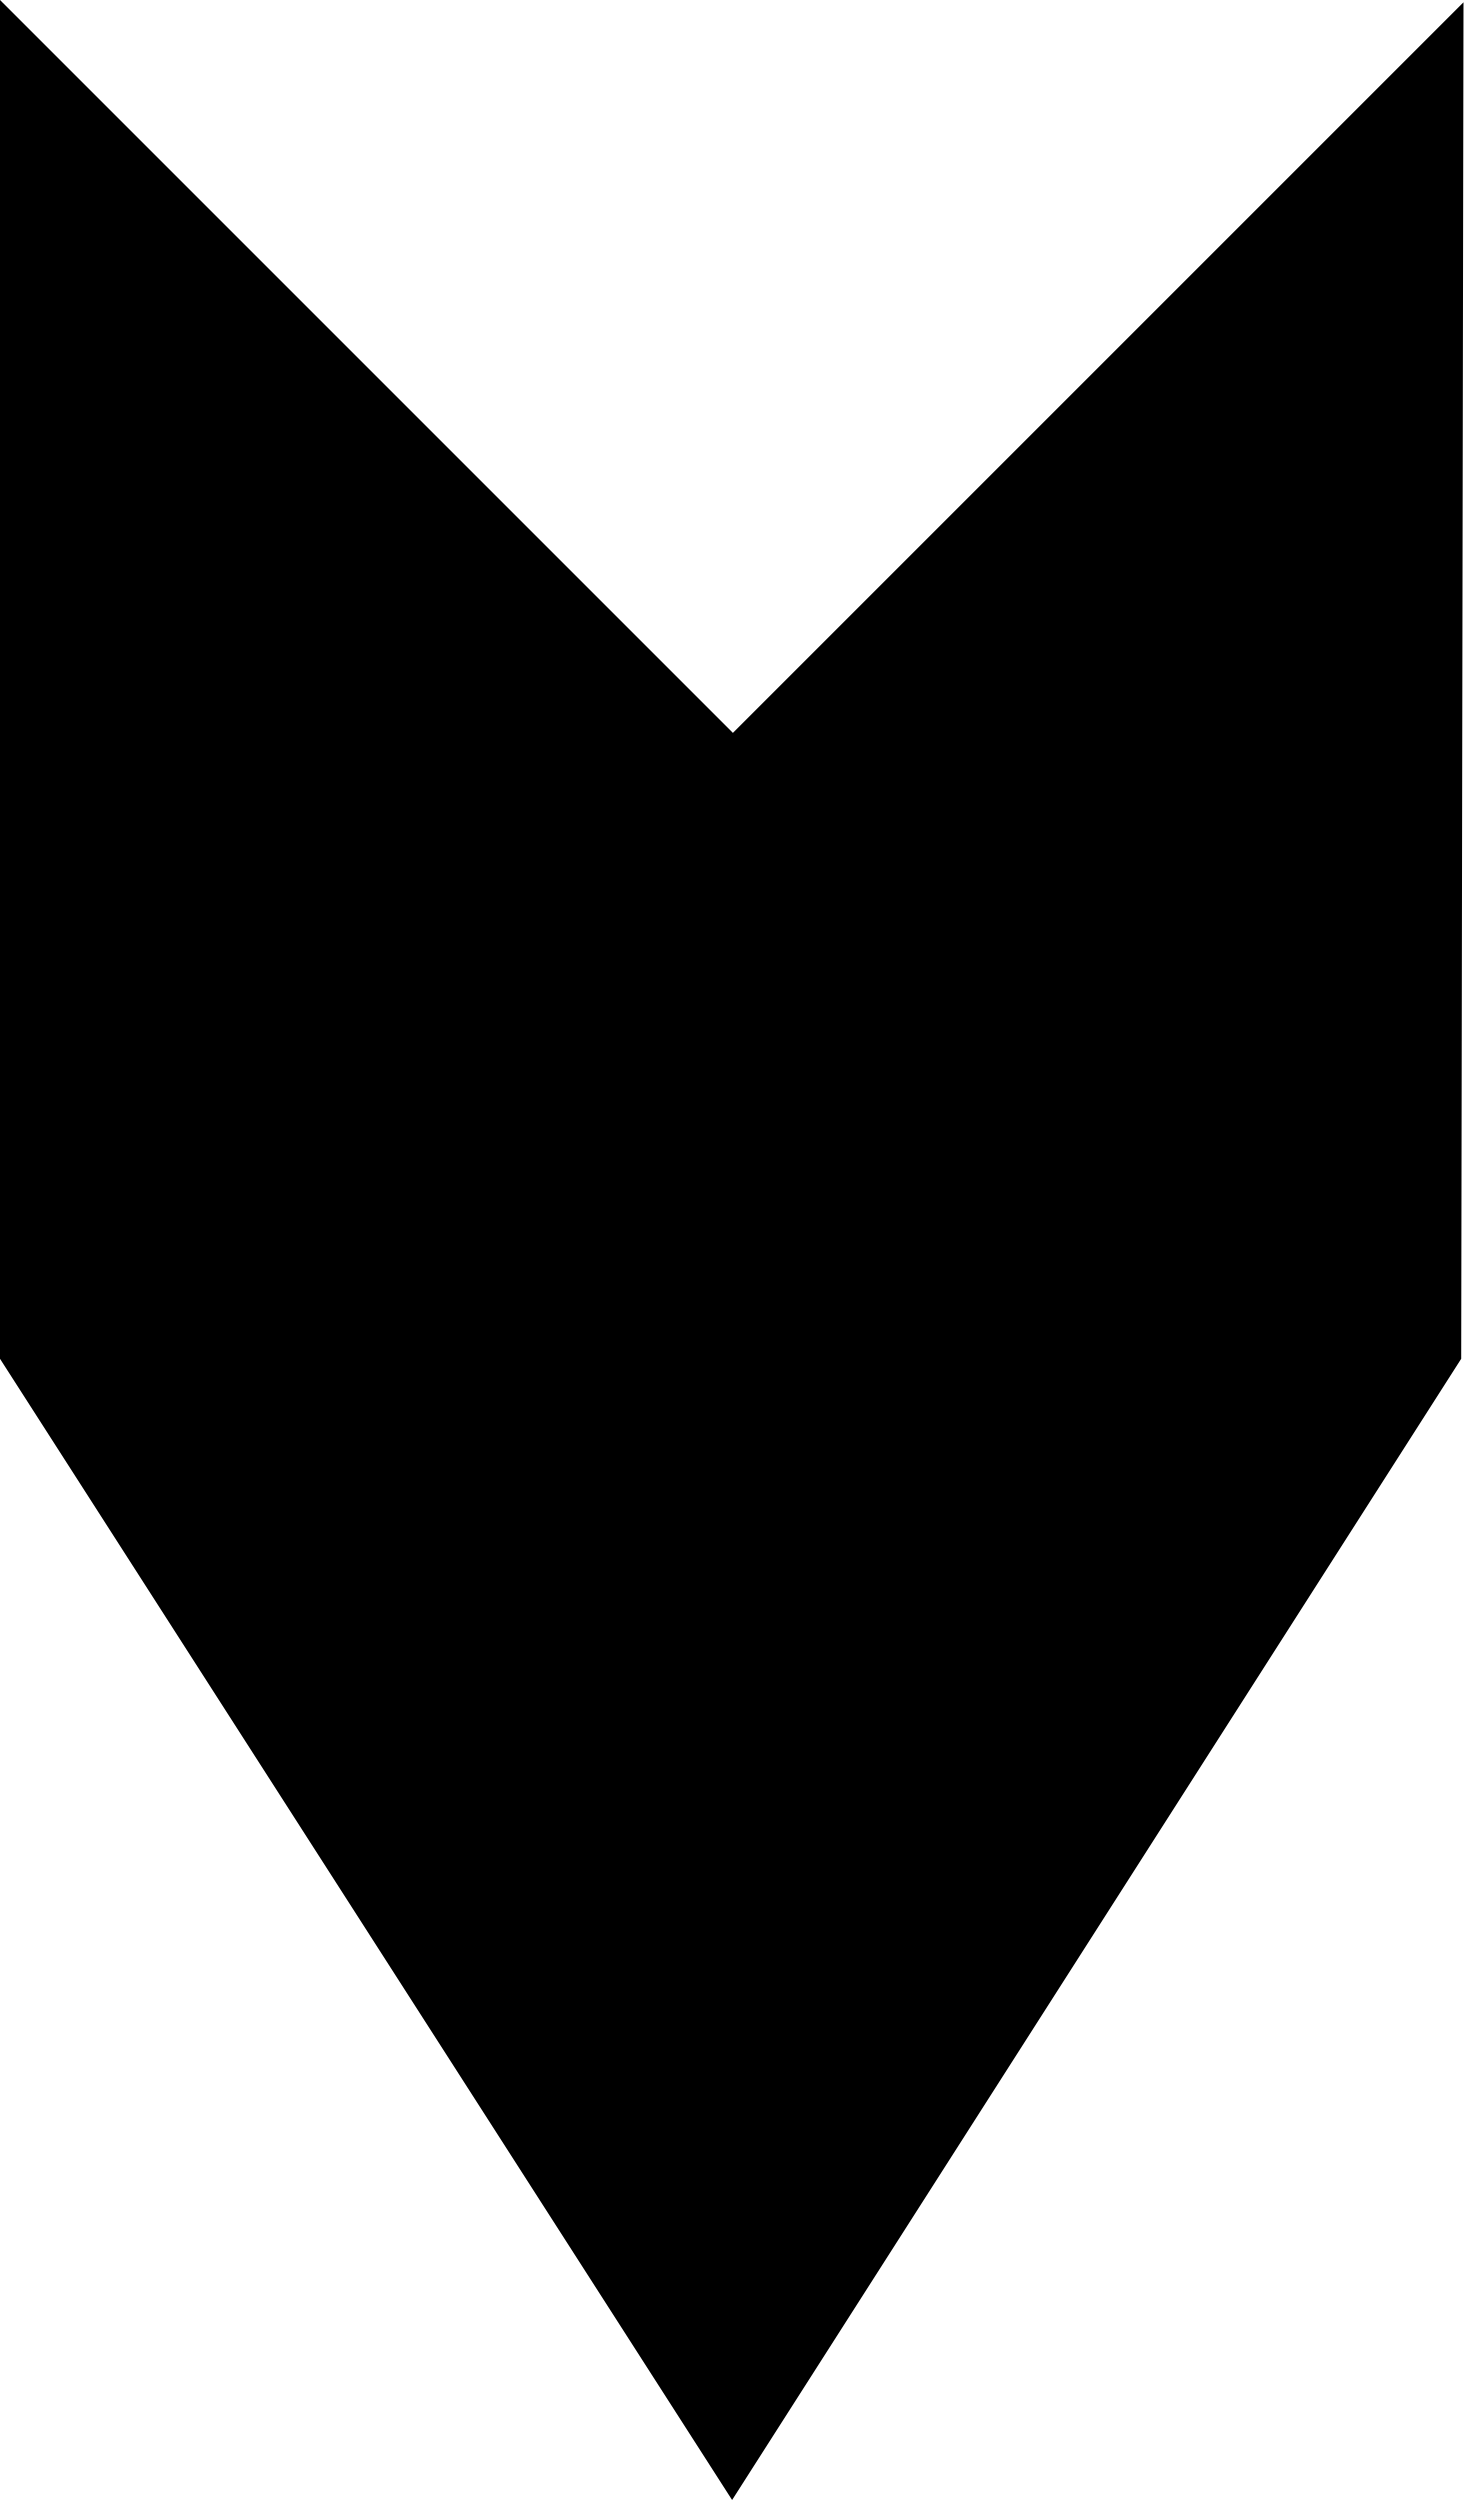
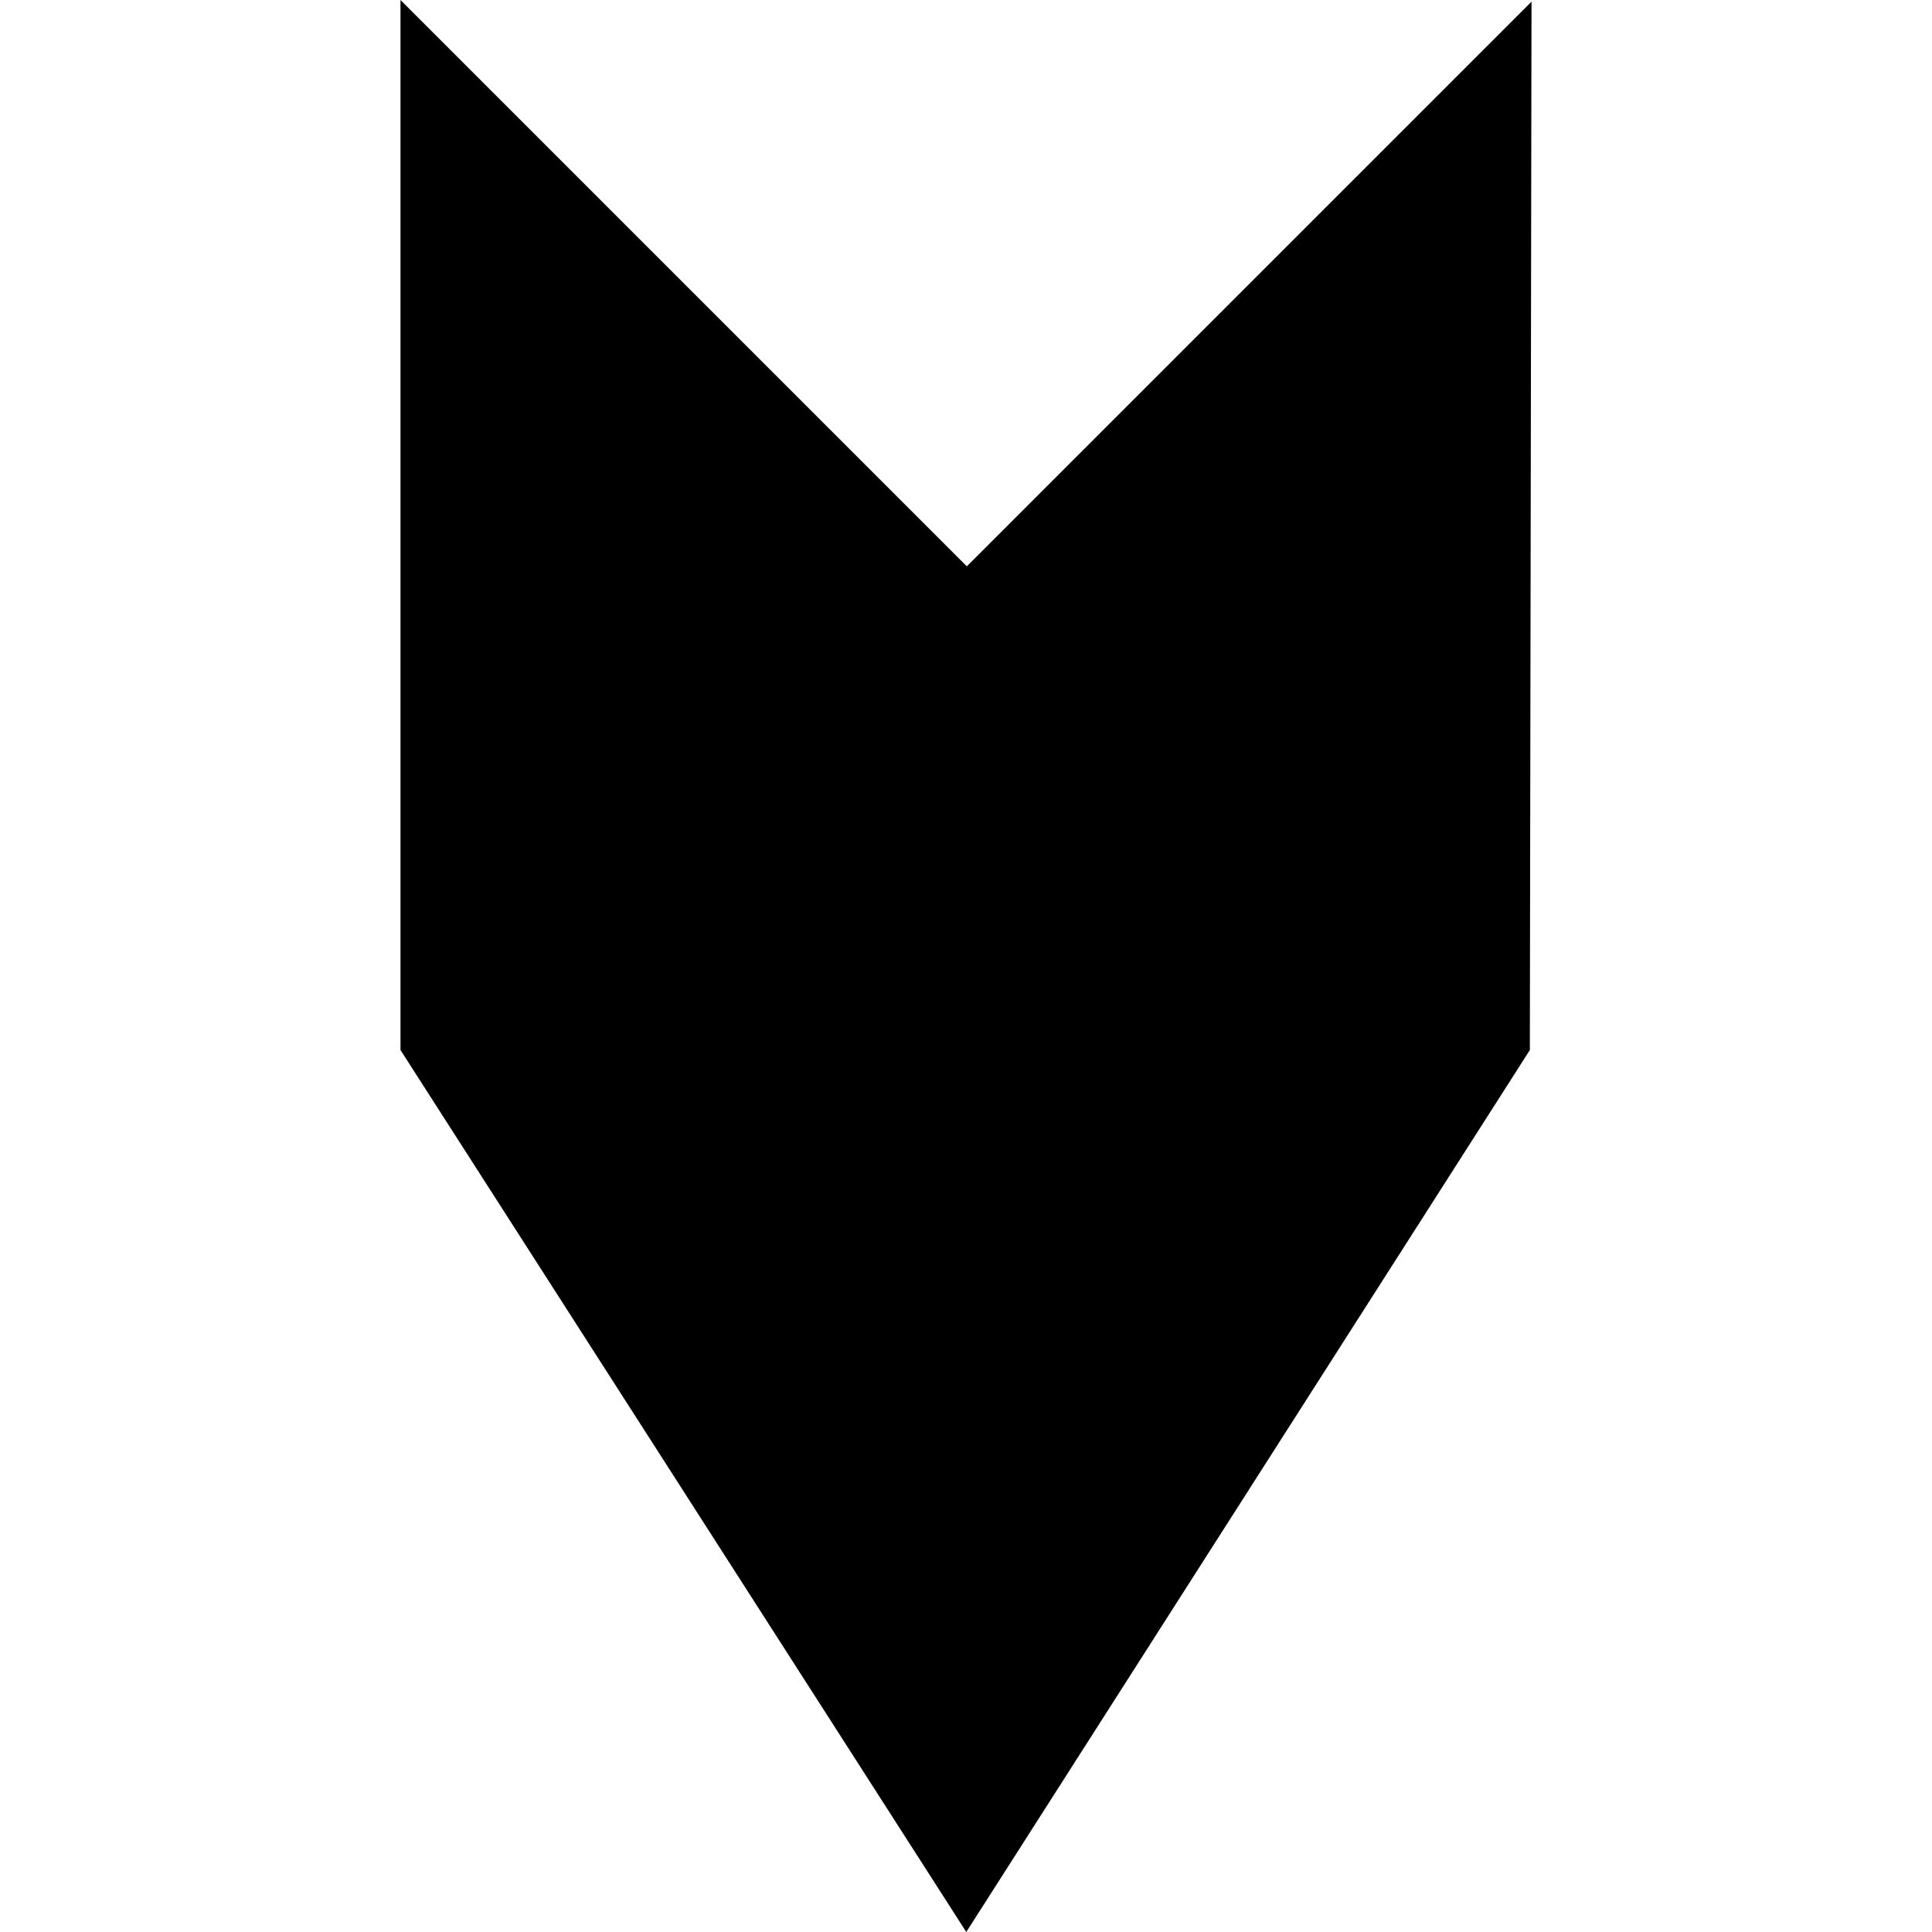
- <svg xmlns="http://www.w3.org/2000/svg" id="Layer_2" data-name="Layer 2" viewBox="0 0 203.9 348.31">
-   <g id="Layer_1-2" data-name="Layer 1-2">
-     <polygon points="203.58 189.31 102 348.31 0 189.31 0 0 102.11 102.11 203.9 .32 203.58 189.31" />
+ <svg xmlns="http://www.w3.org/2000/svg" id="Layer_2" version="1.1" viewBox="0 0 348.3 348.3">
+   <g id="Layer_1-2">
+     <polygon points="275.8 189.3 174.2 348.3 72.2 189.3 72.2 0 174.3 102.1 276.1 .3 275.8 189.3" />
  </g>
</svg>
